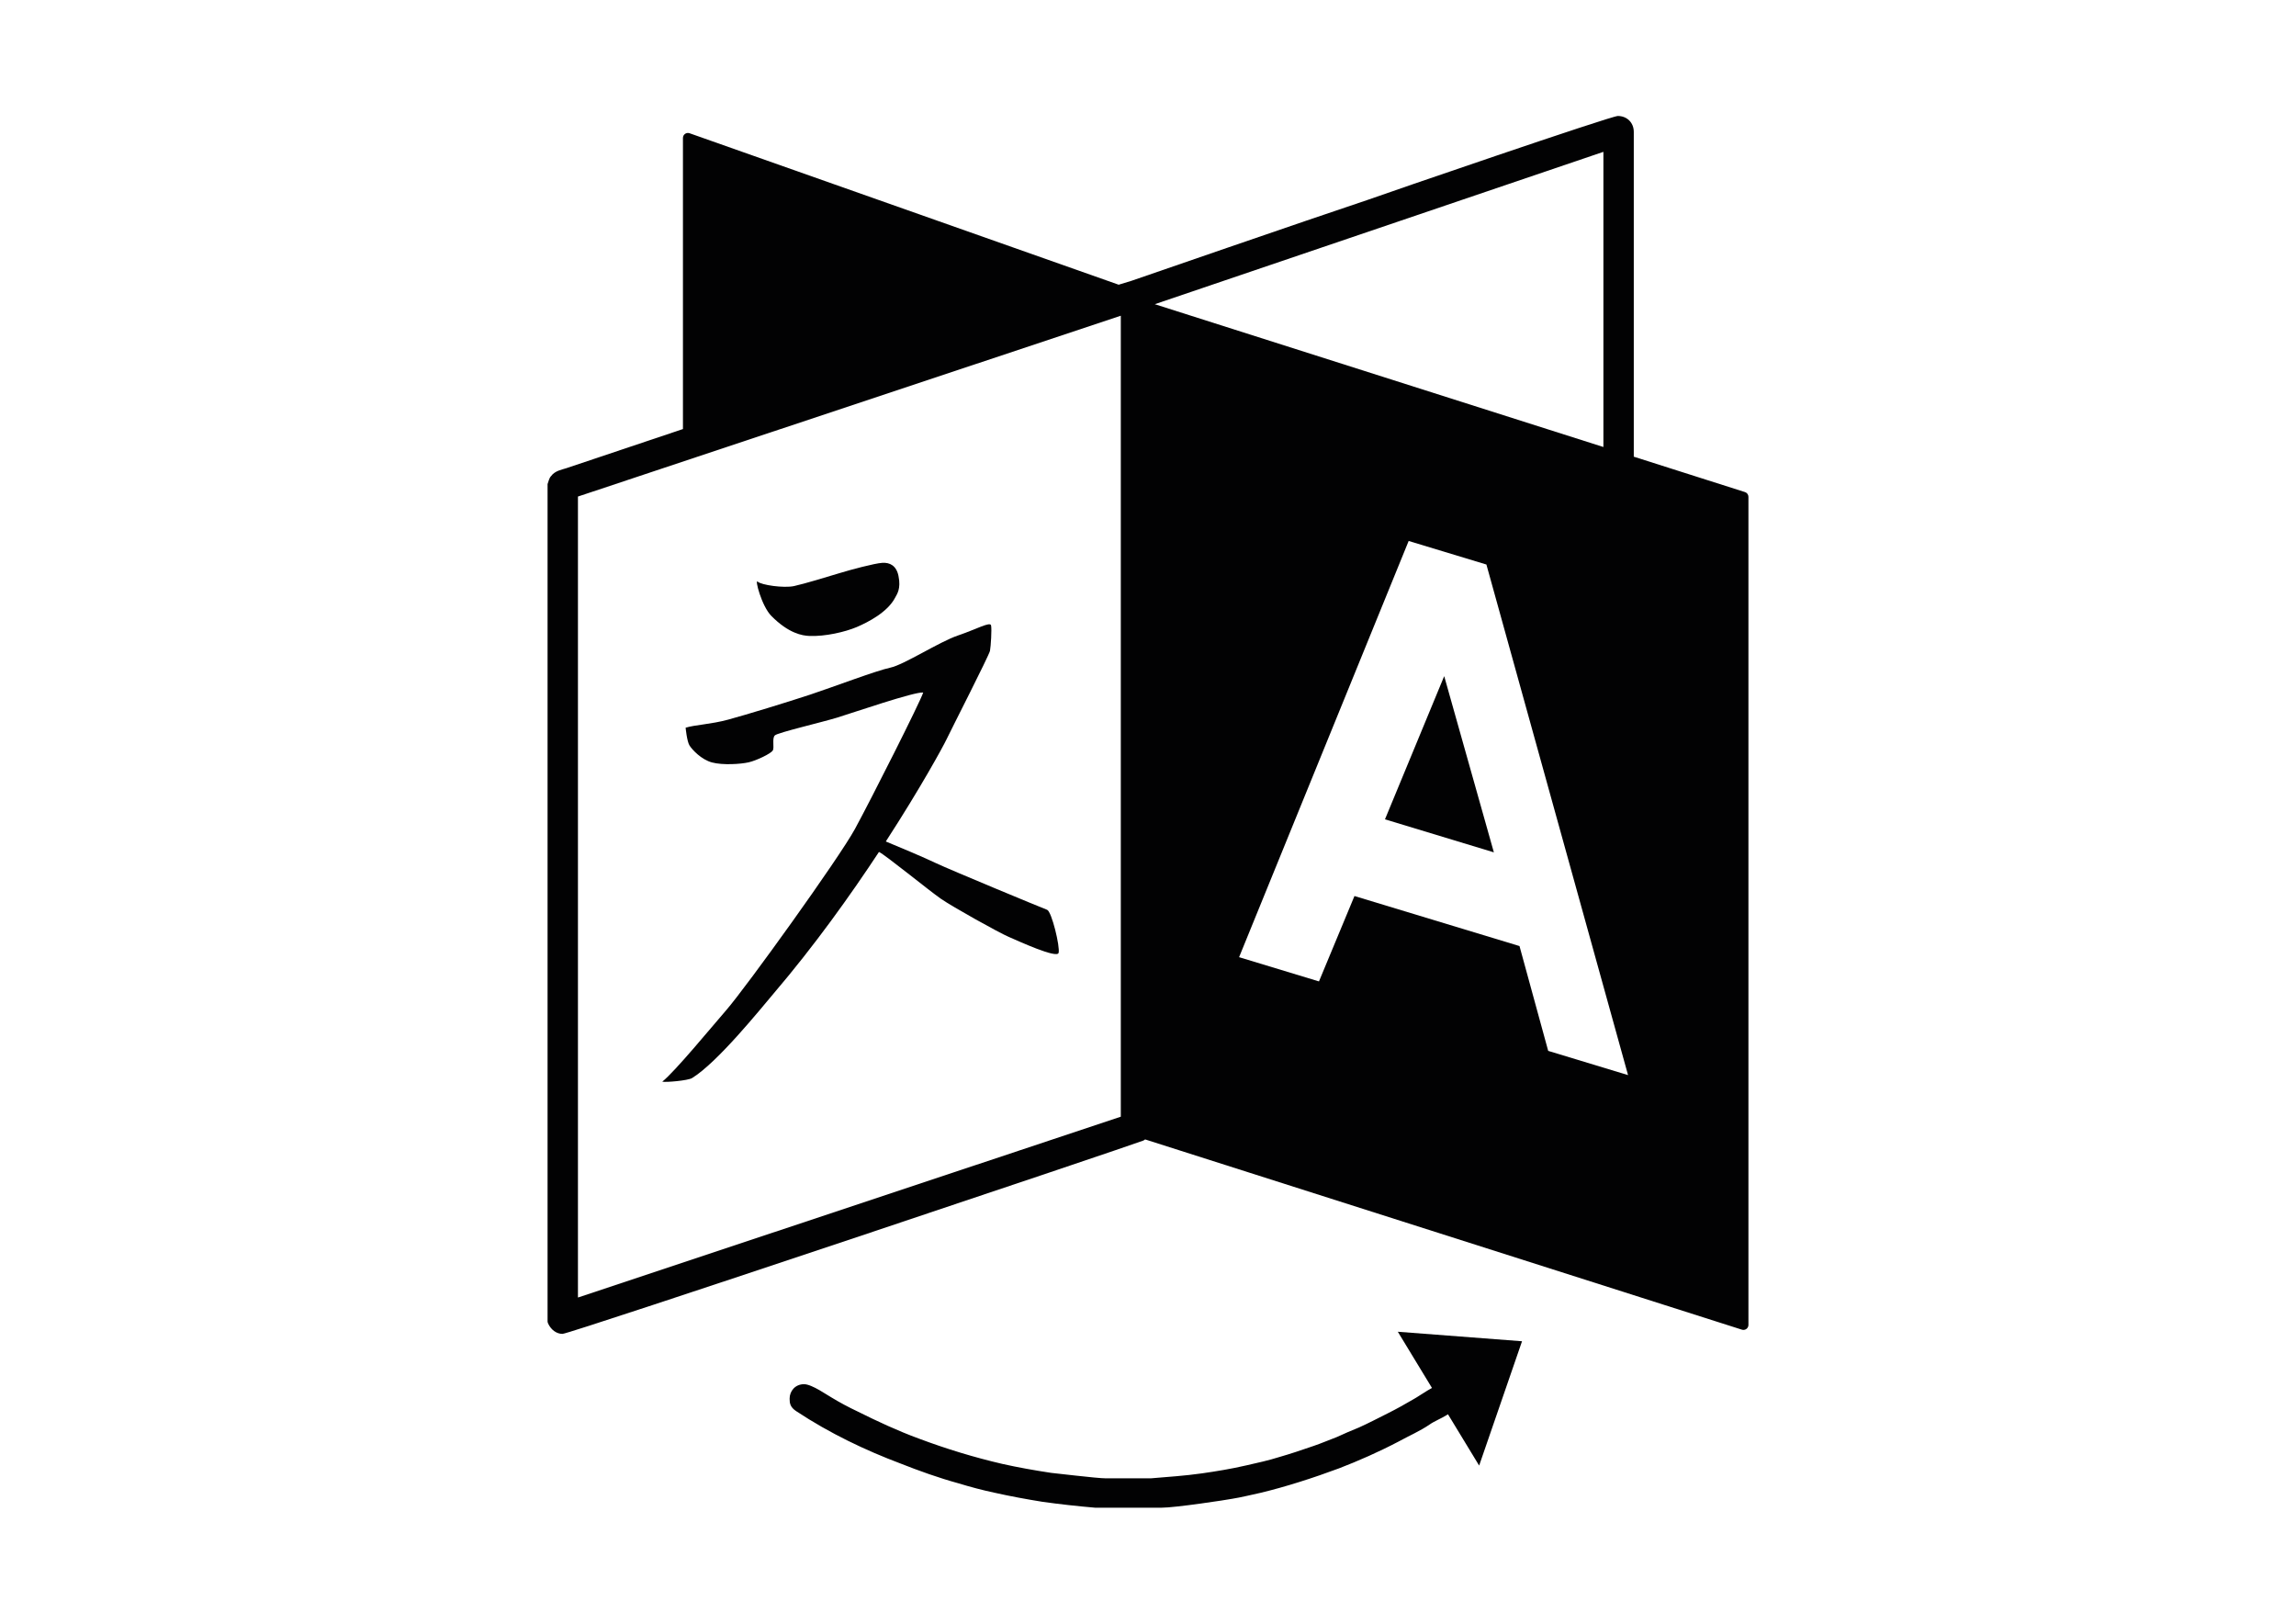
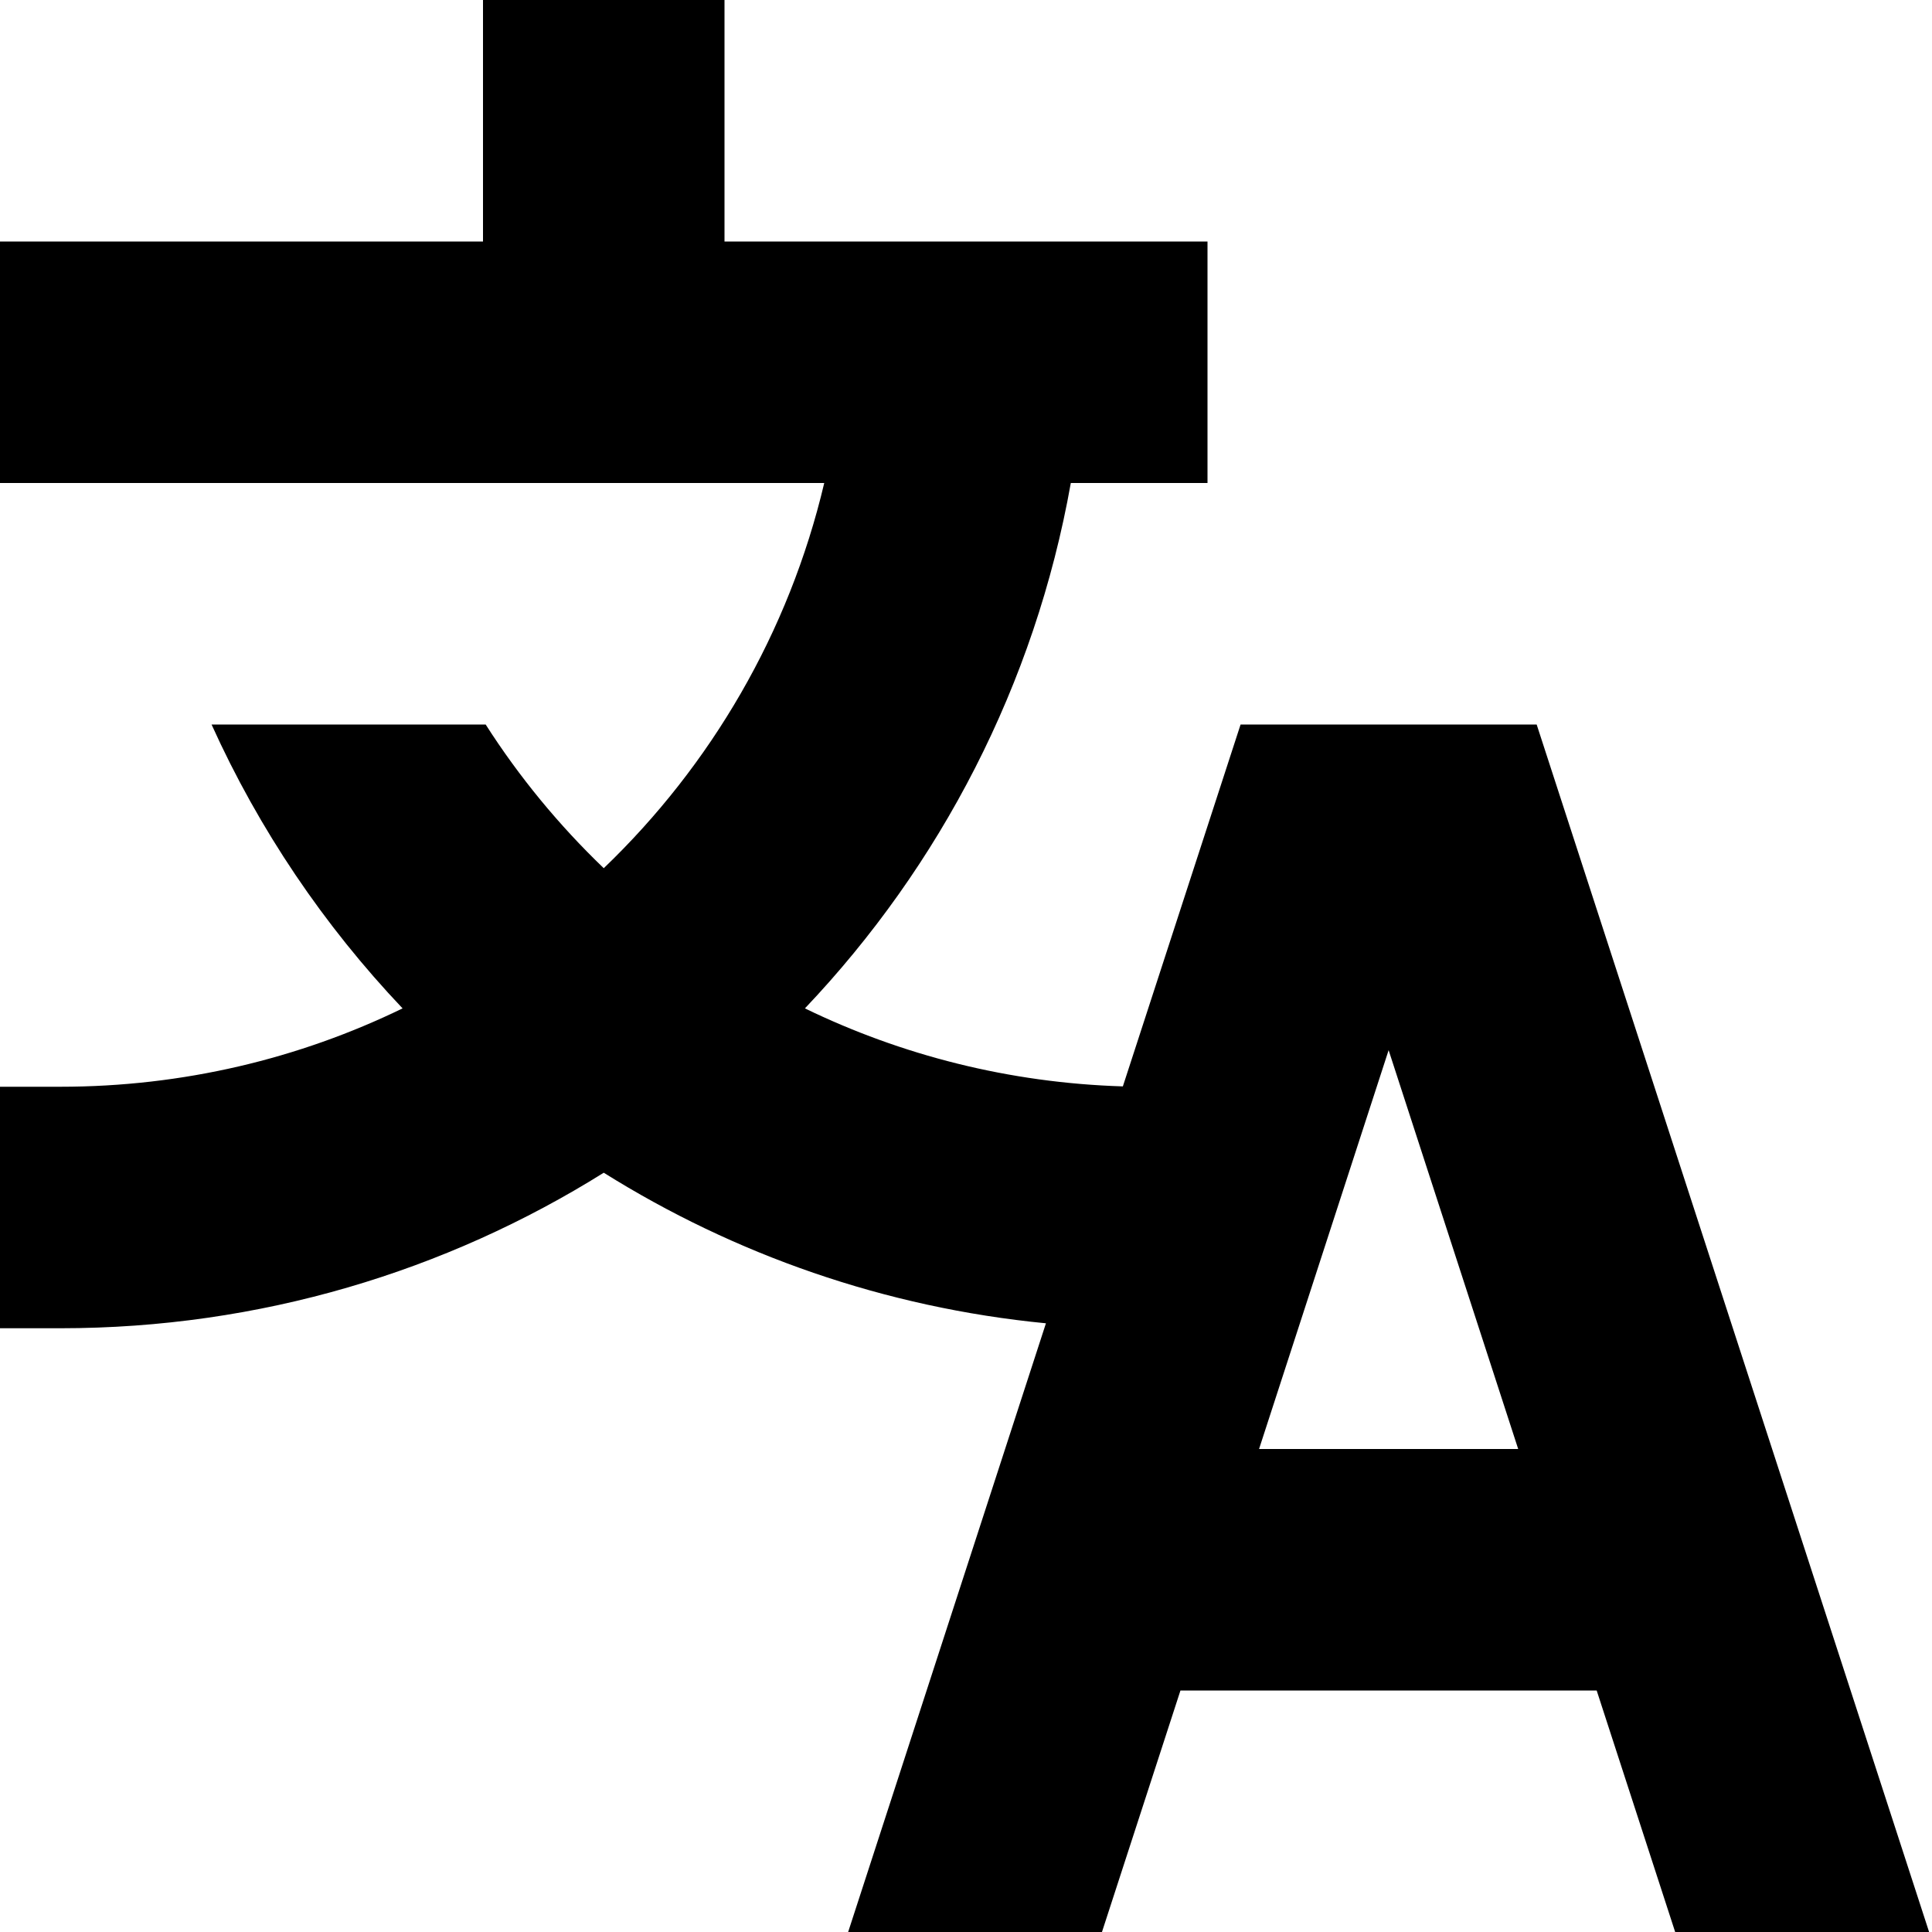
- <svg xmlns="http://www.w3.org/2000/svg" version="1.1" id="Optimized" x="0px" y="0px" viewBox="0 0 841.89 595.276" style="enable-background:new 0 0 841.89 595.276;" xml:space="preserve">
-   <polygon style="fill:#020203;" points="512.547,488.239 542.369,537.301 558.094,491.725 " />
-   <path style="fill:#020203;" d="M277.797,213.222c-1.118-1.098,1.455,8.968,5.037,12.59  c6.35,6.406,11.31,7.232,13.95,7.338c5.844,0.234,13.055-1.455,17.338-3.251  c4.144-1.768,11.405-5.475,14.153-10.882c0.583-1.156,2.173-3.097,1.174-7.893  c-0.758-3.689-3.106-4.98-5.97-4.775c-2.863,0.194-11.532,2.506-15.725,3.795  c-4.195,1.273-12.834,3.903-16.6,4.719  C287.397,215.677,279.115,214.484,277.797,213.222z" />
-   <path style="fill:#020203;" d="M383.964,333.553c-1.658-0.603-35.965-14.814-40.828-17.142  c-3.979-1.914-13.737-6.039-18.328-7.913c12.931-19.938,21.094-34.984,22.181-37.276  c2.011-4.193,15.698-30.976,16.017-32.625c0.31-1.671,0.699-7.843,0.398-9.31  c-0.301-1.496-5.32,1.379-12.133,3.689c-6.824,2.301-19.794,10.736-24.803,11.793  c-5.027,1.048-21.094,7.135-29.316,9.863c-8.221,2.728-23.773,7.475-30.17,9.202  c-6.406,1.728-11.998,1.865-15.581,2.951c0,0,0.477,5.018,1.428,6.523  c0.94,1.505,4.33,5.194,8.271,6.224c3.941,1.037,10.464,0.621,13.435-0.058  c2.969-0.69,8.114-3.203,8.804-4.301c0.698-1.116-0.36-4.553,0.814-5.592  c1.185-1.028,16.843-4.688,22.754-6.474c5.911-1.817,28.54-9.611,31.608-9.213  c-0.972,3.223-19.173,39.276-25.035,50.032  c-5.864,10.754-39.926,58.069-47.178,66.407  c-5.504,6.339-18.843,22.559-23.463,26.219c1.165,0.321,9.425-0.387,10.93-1.318  c9.377-5.776,24.997-25.22,30.026-31.142  c14.949-17.531,28.083-35.947,38.498-51.75h0.011  c2.029,0.845,18.434,14.211,22.714,17.173c4.281,2.96,21.173,12.385,24.832,13.948  c3.66,1.583,17.725,8.068,18.317,5.873  C388.759,347.124,385.624,334.183,383.964,333.553z" />
-   <path style="fill-rule:evenodd;clip-rule:evenodd;fill:#020203;" d="M304.689,512.215  c3.287,2.009,6.392,3.652,9.861,5.296c6.939,3.47,14.792,7.122,22.279,9.861  c10.227,3.835,20.453,6.94,30.68,9.314c5.661,1.278,11.87,2.374,17.897,3.287  c0.548,0,16.801,2.009,20.088,2.009h16.436c6.392-0.548,12.418-0.913,18.81-1.826  c5.113-0.73,10.775-1.644,16.253-2.922c4.018-0.913,8.218-1.826,12.235-3.105  c3.835-1.096,8.218-2.557,12.418-4.018c2.739-0.913,5.661-2.191,8.583-3.287  c2.374-1.096,5.296-2.374,8.035-3.47c3.287-1.461,7.122-3.47,10.775-5.296  c2.922-1.461,6.209-3.287,9.314-5.113c2.374-1.278,7.853-5.479,10.774-5.479  c3.287,0,5.479,2.922,5.479,5.479c0,5.296-7.122,6.94-10.409,9.314  c-3.47,2.374-7.67,4.2-11.322,6.209c-7.305,3.835-14.792,7.122-21.914,9.861  c-9.314,3.47-19.54,6.757-28.671,8.948c-3.47,0.73-6.94,1.644-10.409,2.191  c-1.826,0.365-20.819,3.287-26.114,3.287h-24.106  c-6.392-0.548-13.149-1.278-19.54-2.191c-5.661-0.913-11.688-2.009-17.349-3.287  c-4.383-0.913-9.131-2.191-13.331-3.47c-7.305-2.009-14.427-4.565-21.366-7.305  c-12.601-4.748-25.749-10.957-38.167-19.175c-2.191-1.461-2.374-2.922-2.374-4.565  c0-2.739,2.009-5.296,5.296-5.296C297.75,507.466,303.593,511.667,304.689,512.215z" />
-   <g>
-     <path style="fill:#020203;" d="M639.838,180.403l-40.768-12.976V48.363   c0-3.47-2.557-5.844-5.844-5.844c-2.557,0-84.918,28.306-91.492,30.68   c-22.334,7.445-86.799,29.733-86.799,29.733l-0,0   c-1.034,0.296-2.638,0.787-4.741,1.448L252.854,48.85   c-1.188-0.419-2.434,0.462-2.434,1.722v2v104.724   c-24.405,8.171-41.809,14.02-42.702,14.335c-1.644,0.548-4.2,0.913-5.661,2.922   c-0.73,0.73-0.913,2.009-1.278,2.922V484.457c0,0.365,0.183,0.548,0.183,0.73   c1.096,2.374,3.104,3.835,5.296,3.835c2.739,0,208.368-69.03,212.933-70.856   c0.216-0.072,0.458-0.241,0.697-0.438l218.842,69.752   c1.178,0.375,2.381-0.504,2.381-1.74V182.143   C641.111,181.348,640.596,180.644,639.838,180.403z M410.973,409.4l-199.054,66.291   V182.04l199.054-66.291V409.4z M587.93,55.668v108.213l-164.492-52.355   L587.93,55.668z M567.687,385.267l-10.521-38.428l-60.516-18.342l-13.013,31.304   l-29.292-8.886l62.178-152.587l28.509,8.636l51.939,187.188L567.687,385.267z" />
-     <polygon style="fill:#020203;" points="507.838,300.379 547.767,312.483 529.556,247.883  " />
-   </g>
+ <svg xmlns="http://www.w3.org/2000/svg" width="800px" height="800px" viewBox="0 0 16 16" fill="none">
+   <path fill-rule="evenodd" clip-rule="evenodd" d="M4 0H6V2H10V4H8.868C8.571 5.67 7.786 7.171 6.666 8.351C7.466 8.739 8.357 8.968 9.299 8.997L10.274 6H12.726L15.976 16H13.873L13.223 14H9.776L9.126 16H7.024L8.662 10.959C7.326 10.829 6.082 10.389 5 9.712C3.695 10.528 2.153 11 0.5 11H0V9H0.5C1.516 9 2.478 8.767 3.334 8.351C2.684 7.666 2.146 6.872 1.752 6H4.022C4.3 6.435 4.629 6.834 5 7.19C5.887 6.339 6.534 5.238 6.826 4H0V2H4V0ZM12.573 12L11.5 8.697L10.427 12H12.573Z" fill="#000000" />
</svg>
